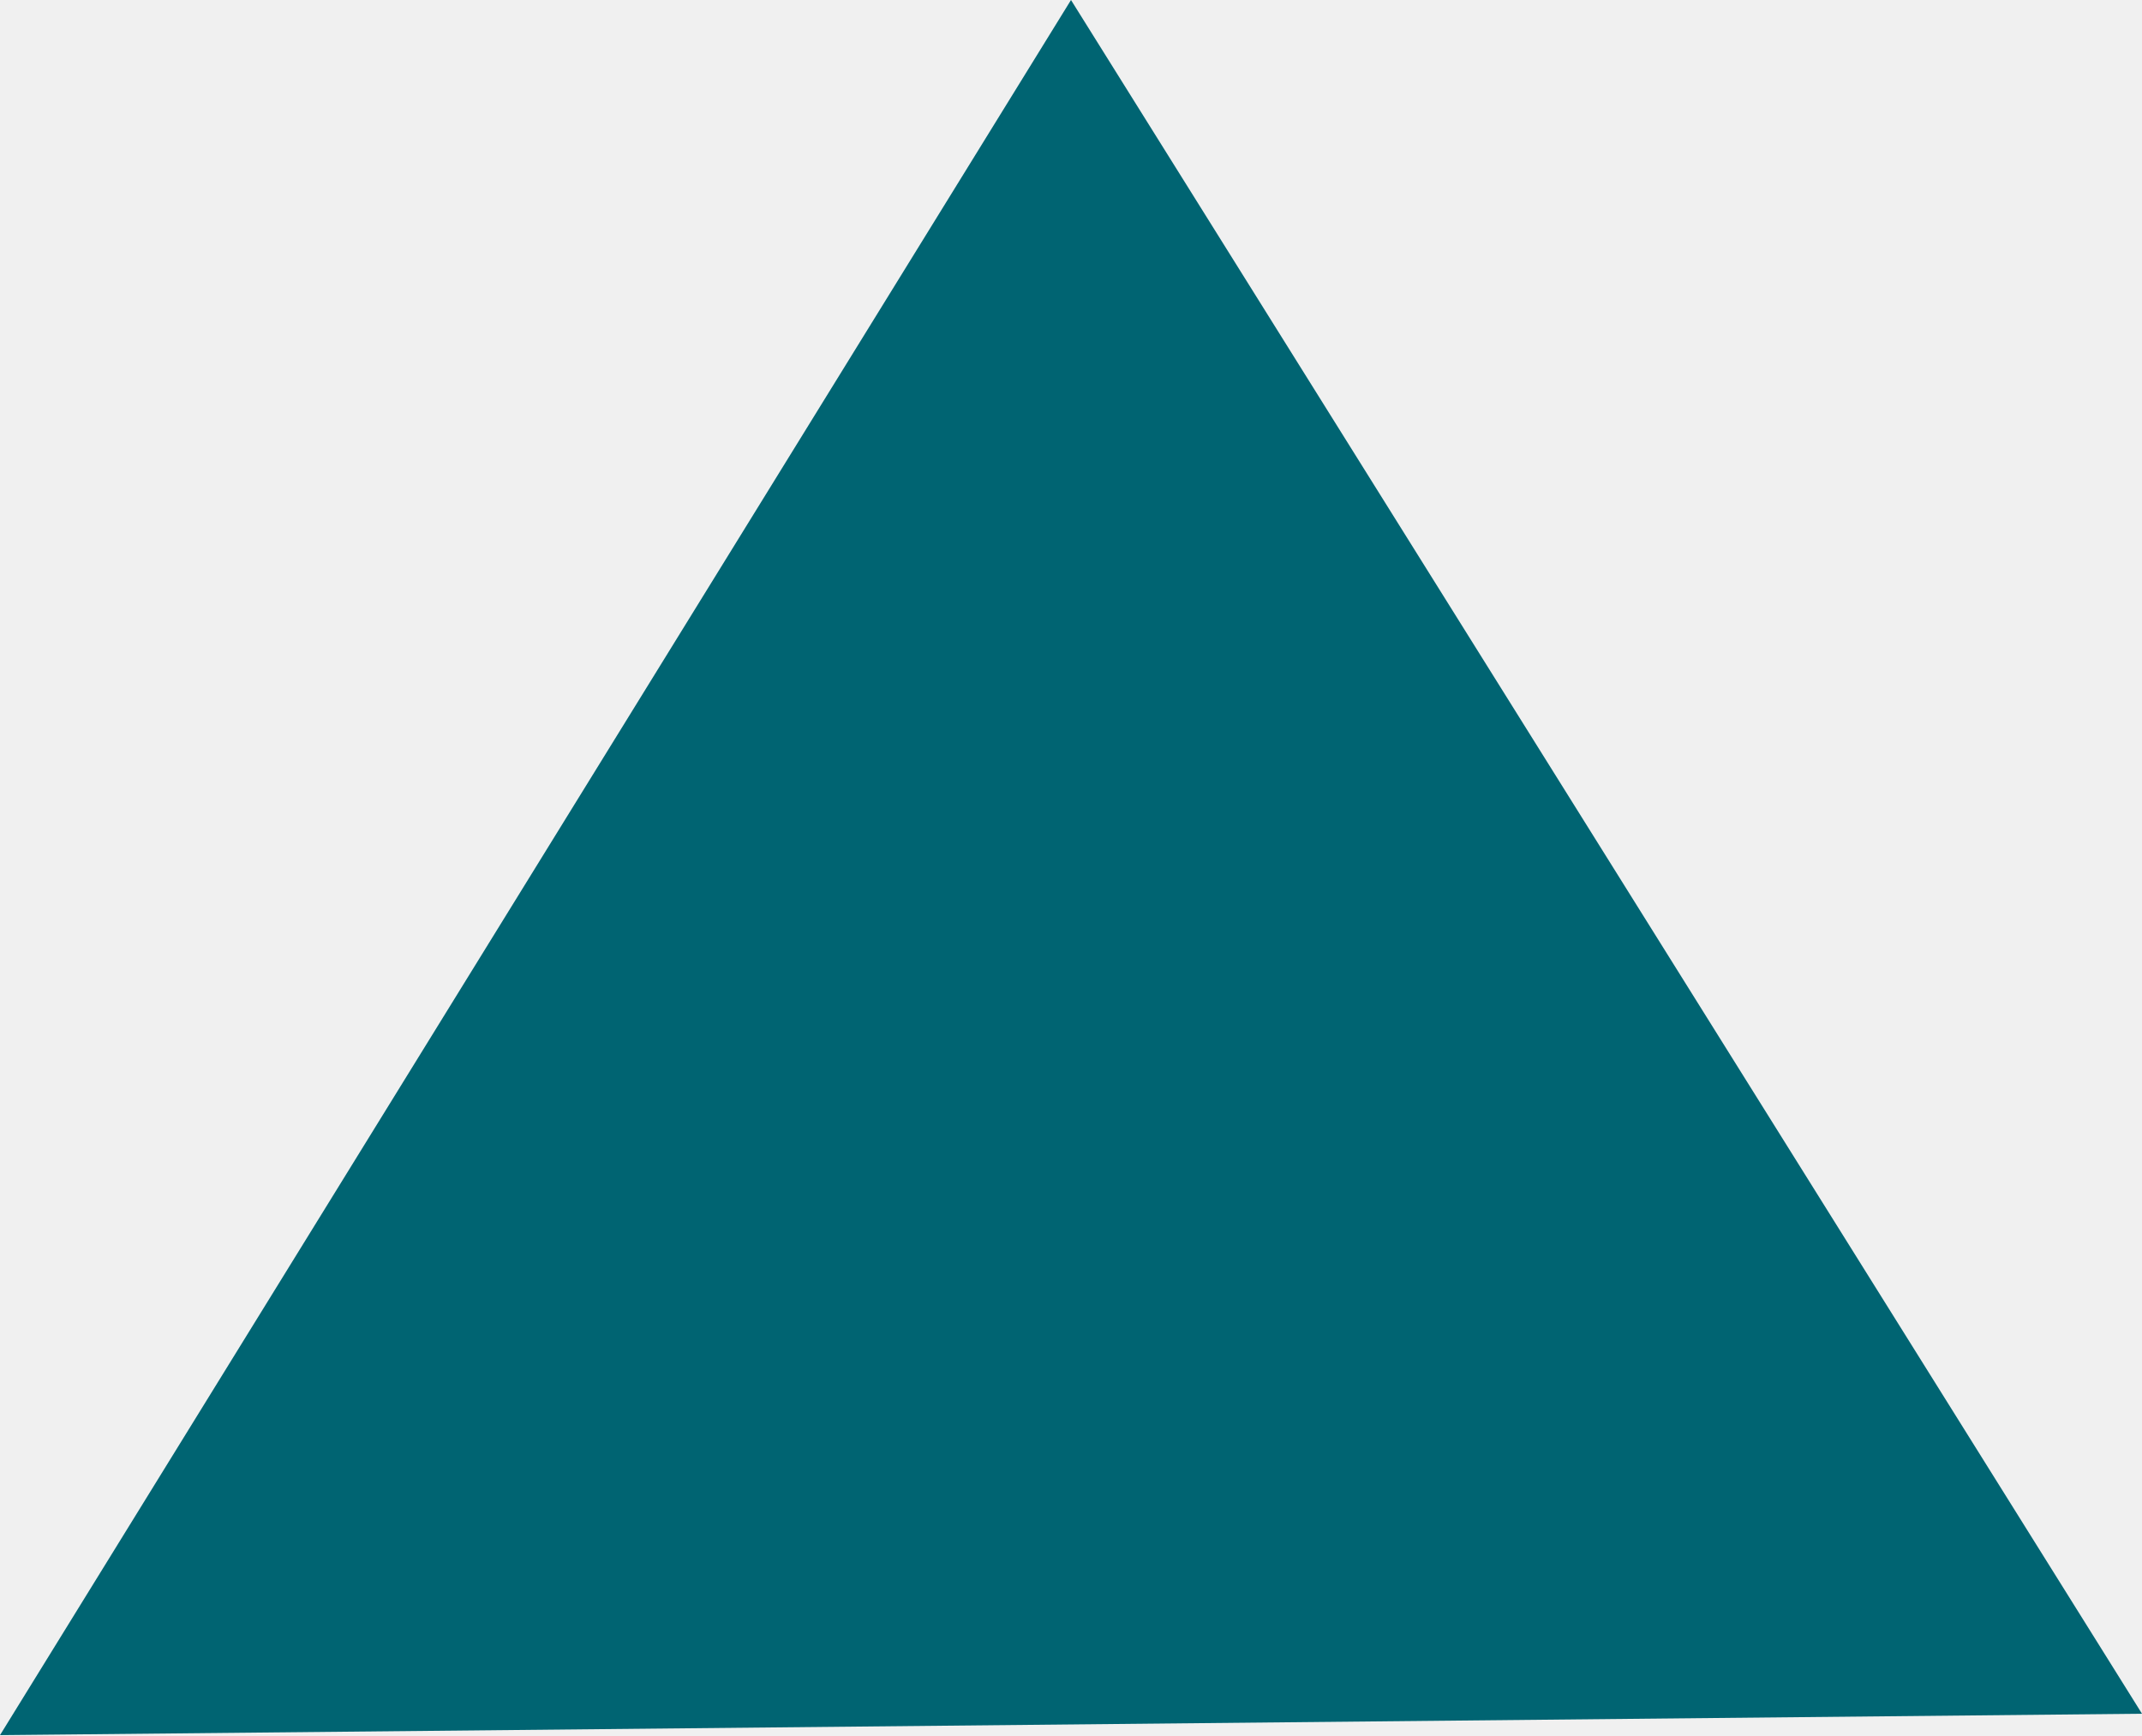
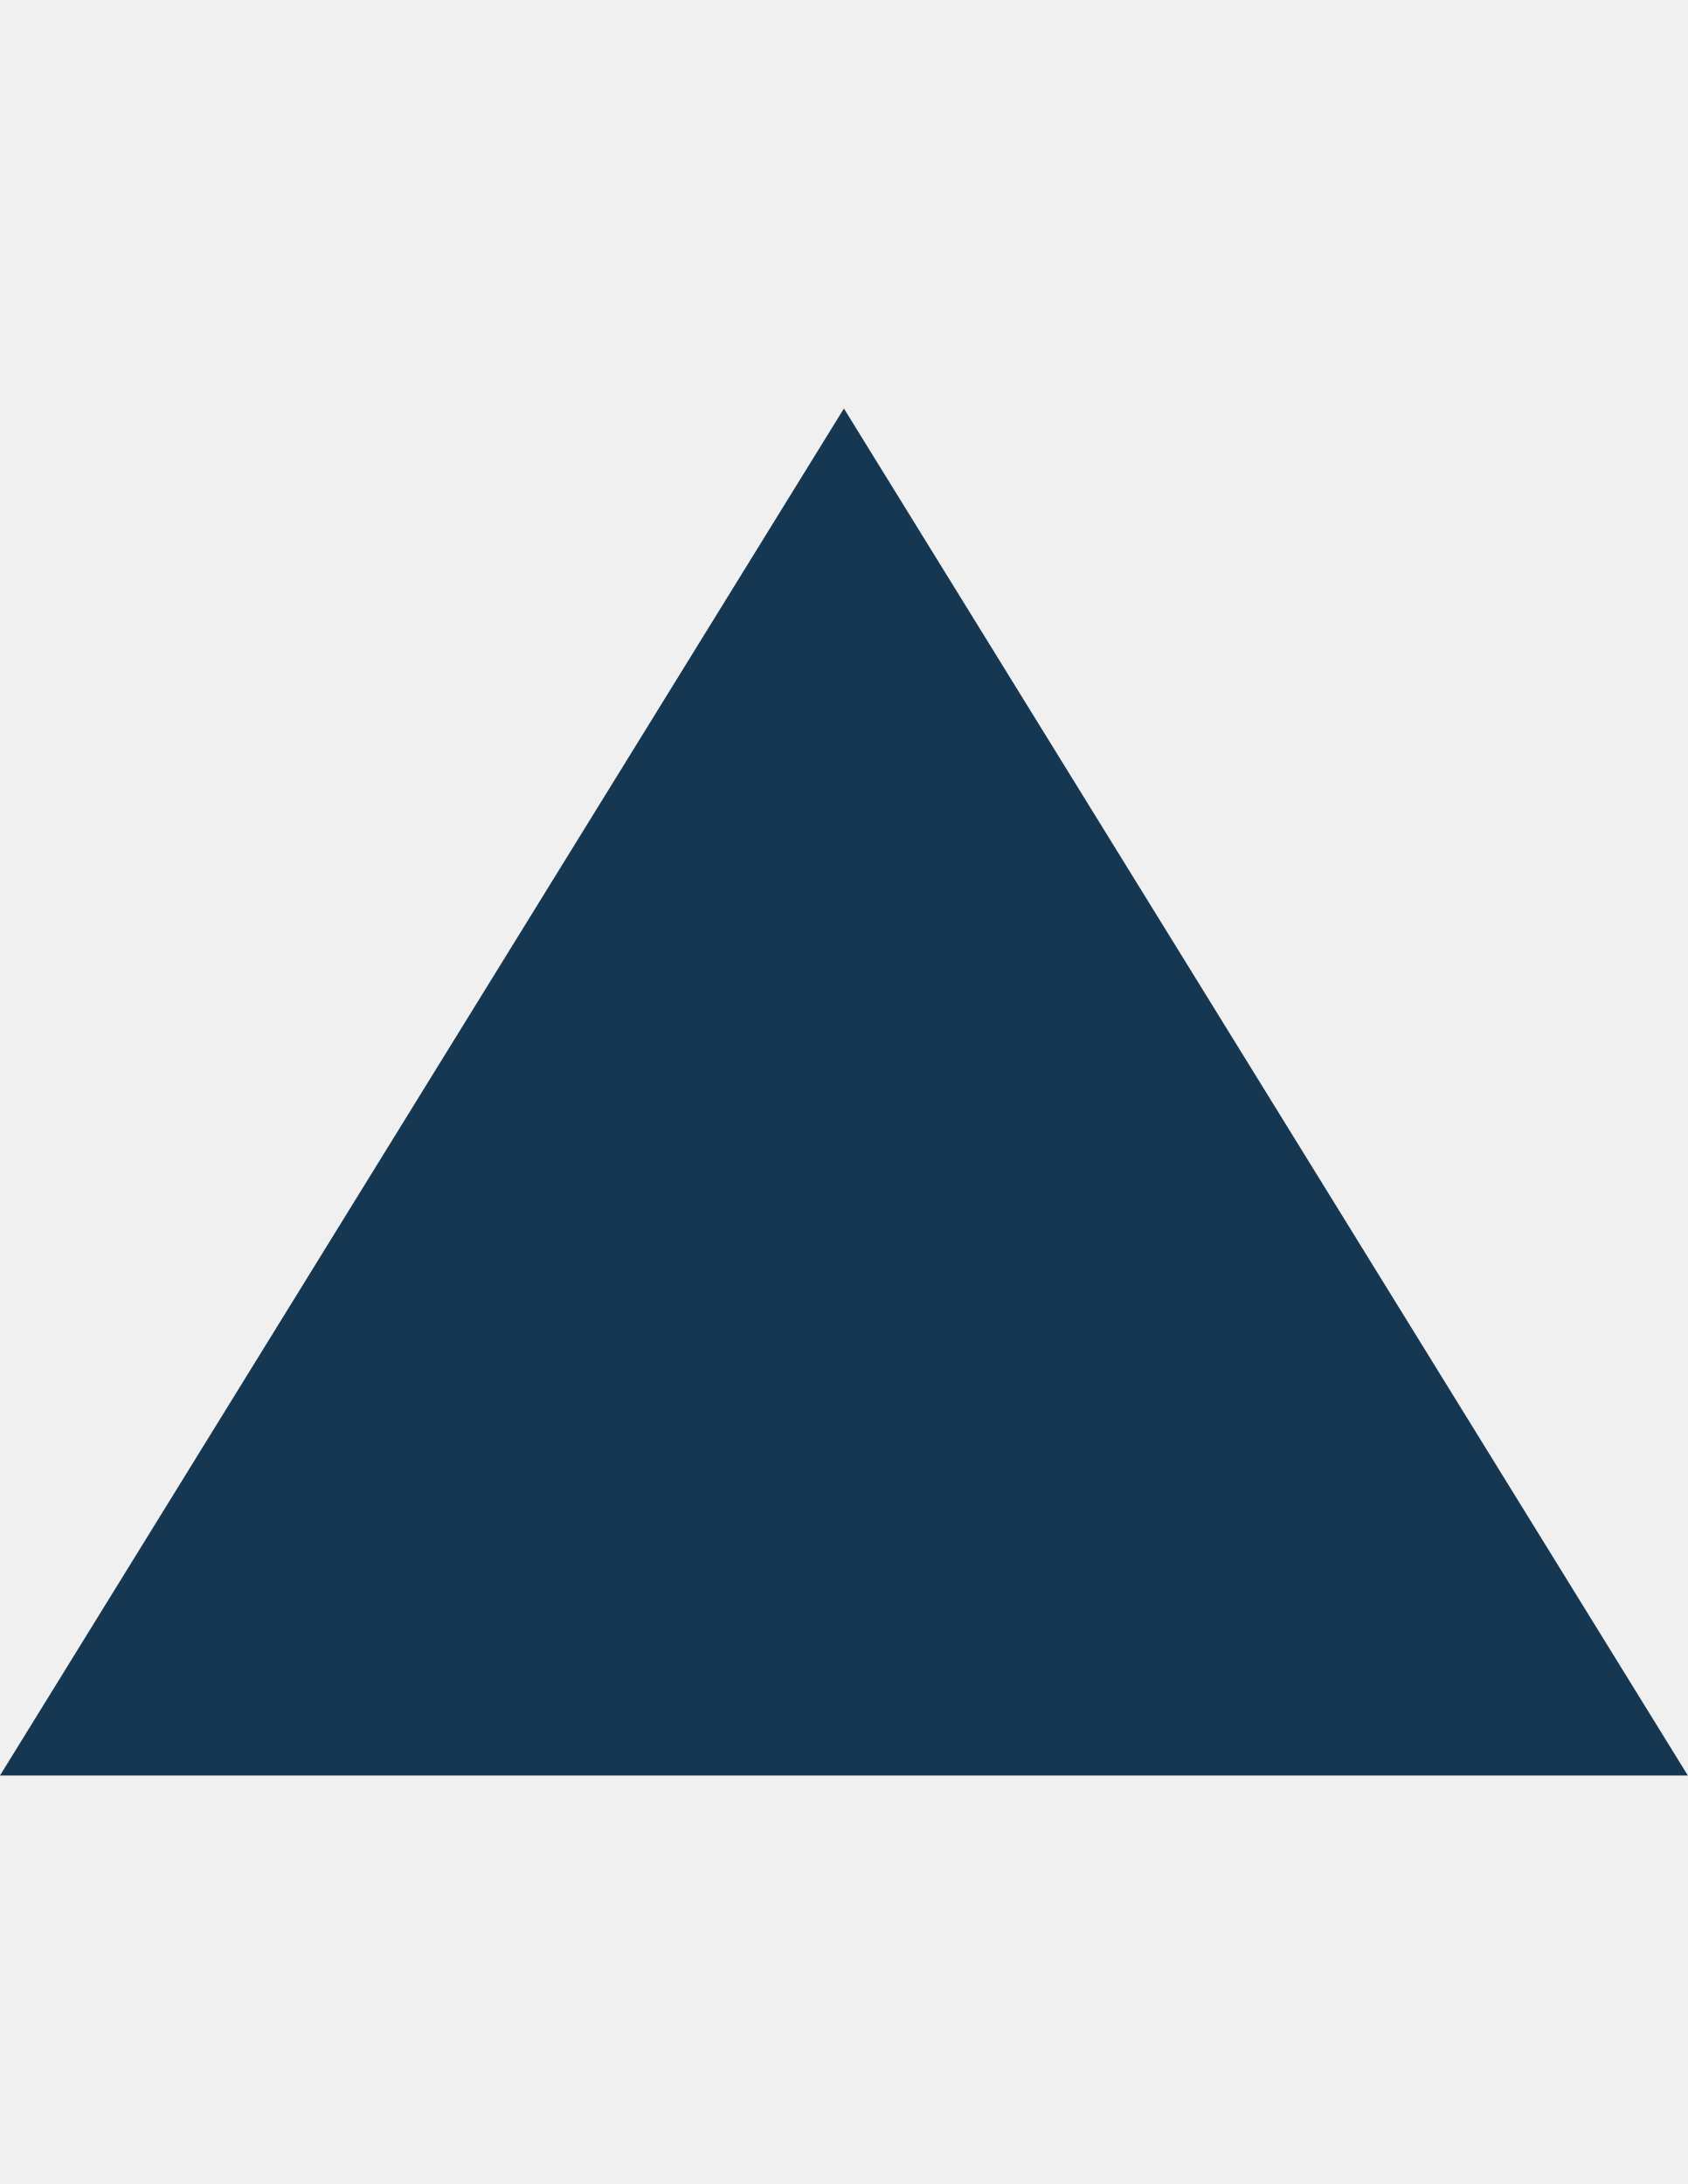
- <svg xmlns="http://www.w3.org/2000/svg" version="1.1" id="Layer_1" x="0px" y="0px" viewBox="0 0 10 8.1" style="enable-background:new 0 0 10 8.1;" xml:space="preserve">
-   <style type="text/css">
- 	.st0{fill-rule:evenodd;clip-rule:evenodd;fill:#FFFFFF;}
- 	.st1{fill:#FFFFFF;}
- 	.st2{fill:#00ACCD;}
- 	.st3{fill:#B3B3B3;}
- 	.st4{fill:#006472;}
- 	.st5{fill:#E5E5E5;}
- 	.st6{fill:#003239;}
- 	.st7{fill:#FFCC00;}
- 	.st8{fill:#FF3300;}
- 	.st9{fill:#F7921E;}
- 	.st10{fill:#646464;}
- </style>
+ <svg xmlns="http://www.w3.org/2000/svg" version="1.1" id="Layer_1" x="0px" y="0px" width="612px" height="792px" viewBox="0 0 612 792" enable-background="new 0 0 612 792" xml:space="preserve">
  <g>
-     <polygon class="st4" points="0,8.1 10,8 5,0  " />
+     <polygon fill="#163752" points="0,643.86 612,643.86 306,148.14  " />
  </g>
</svg>
